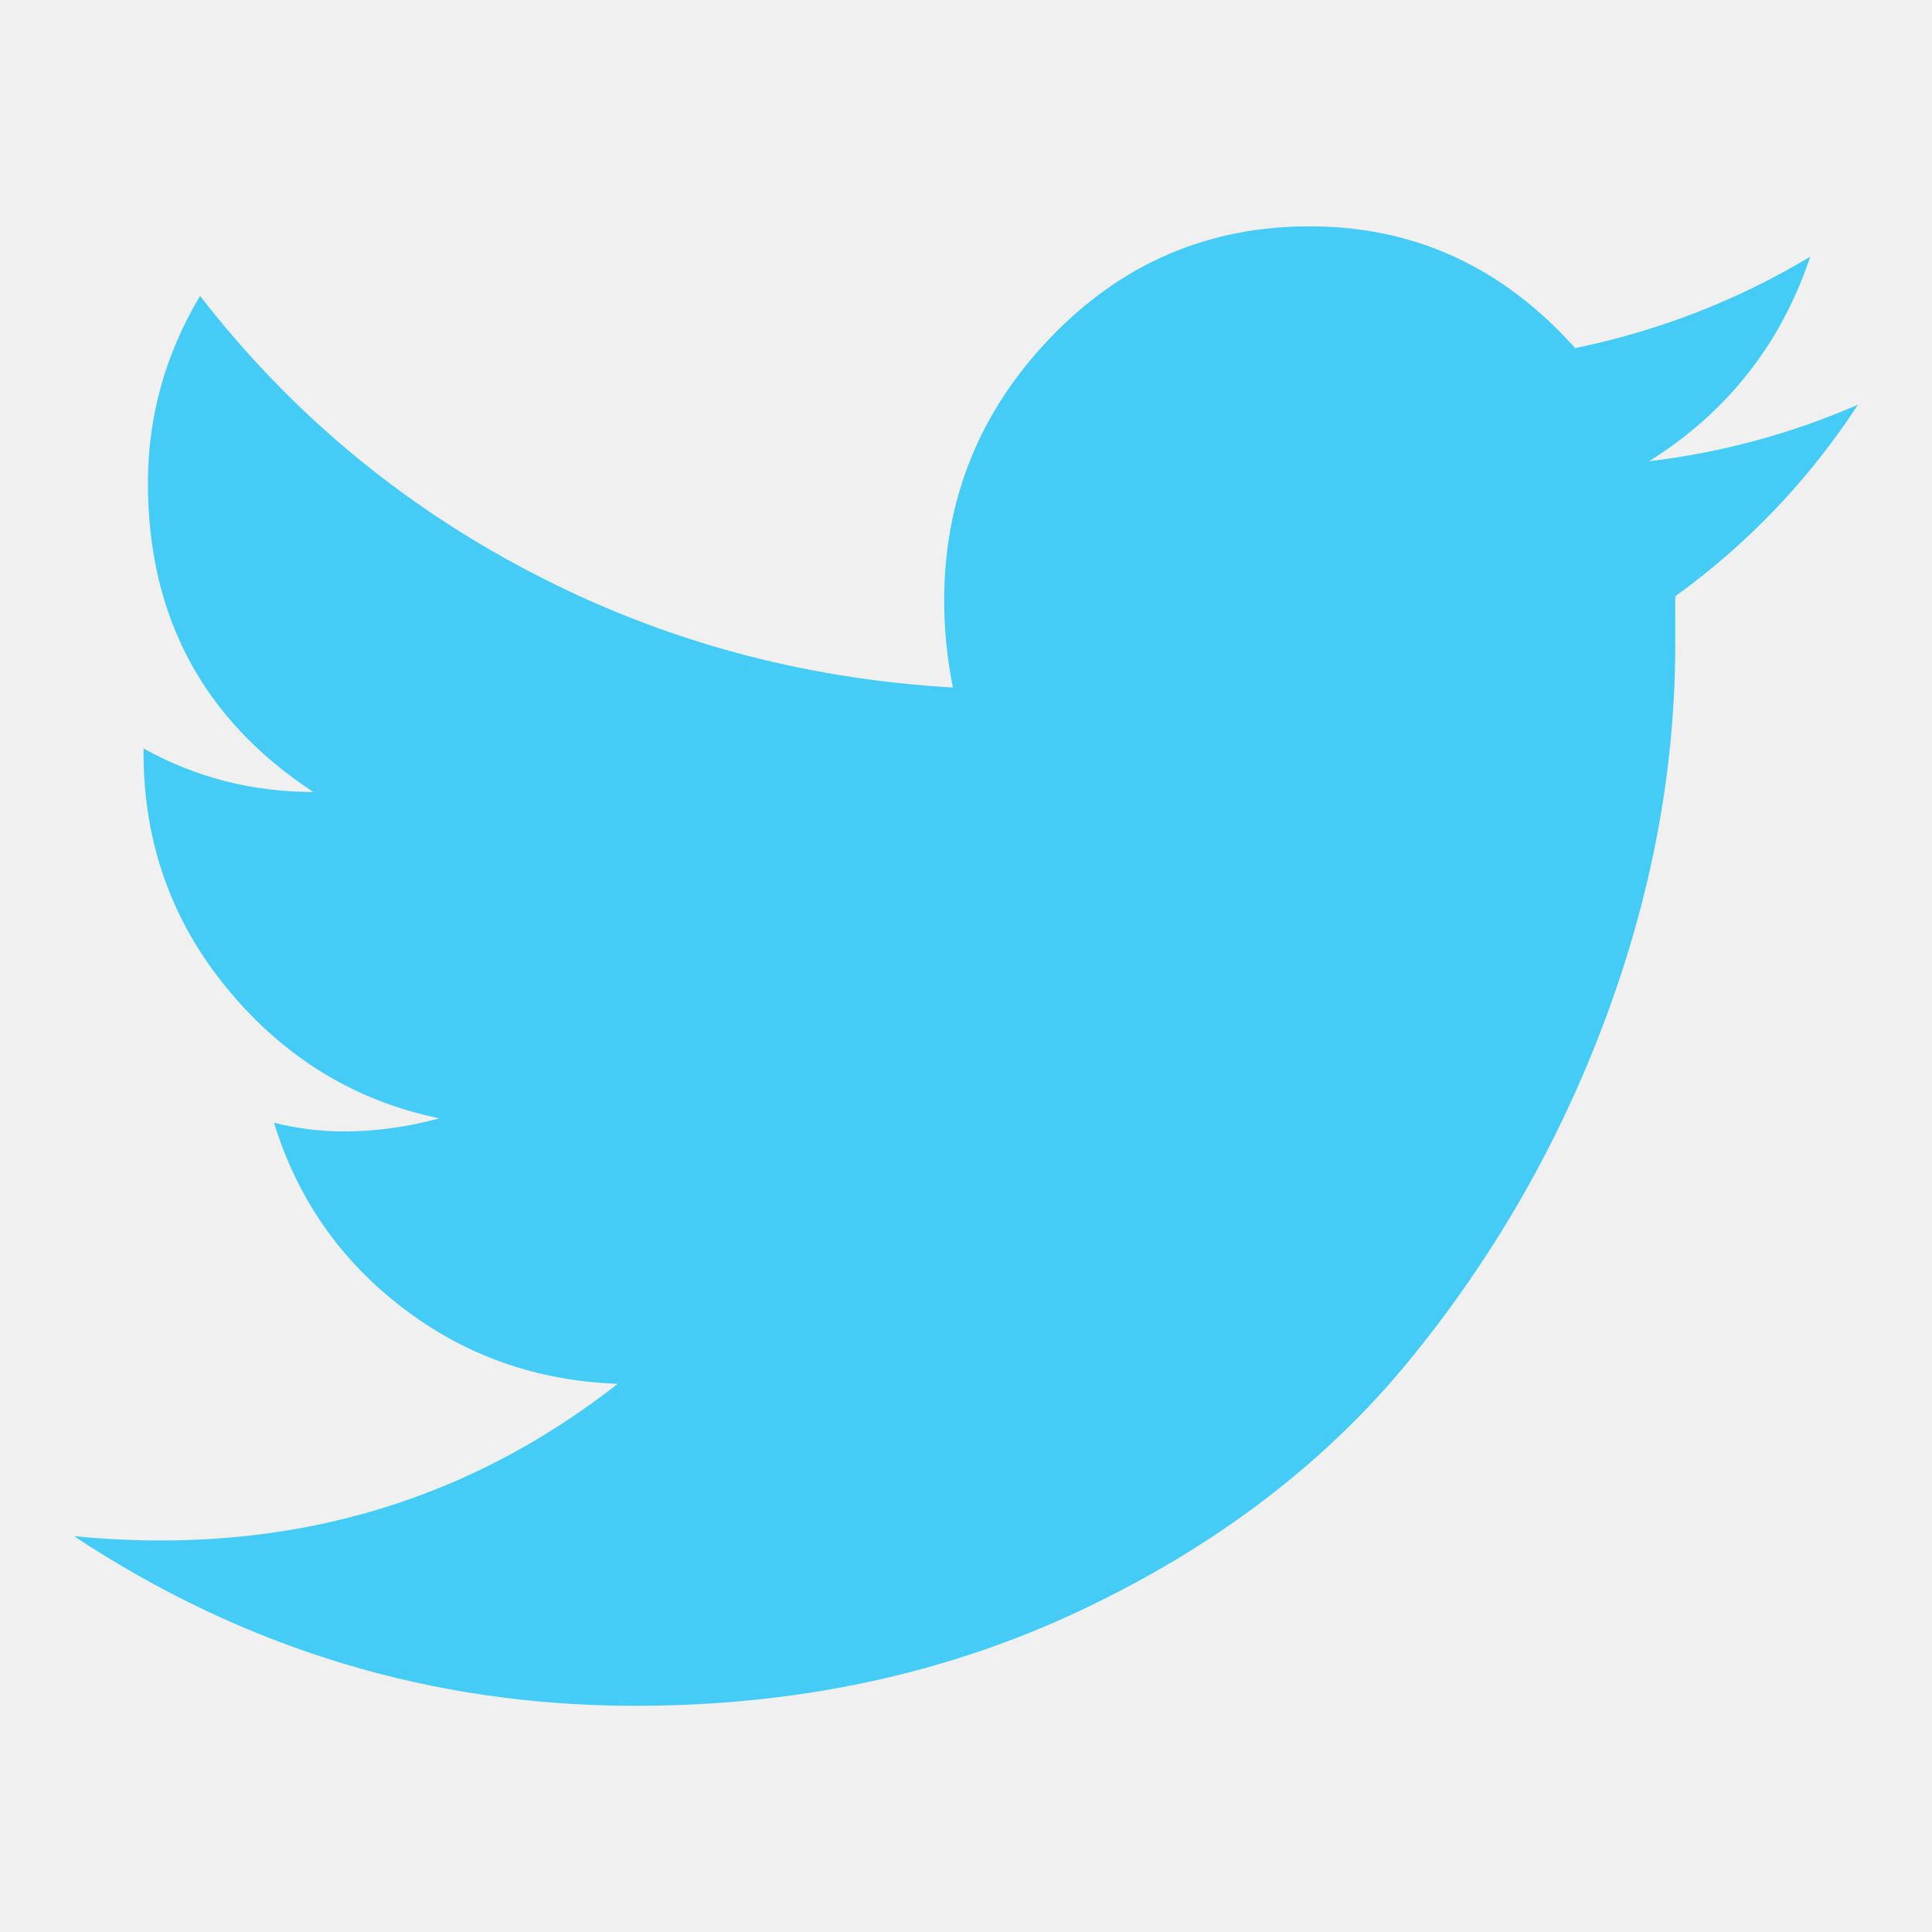
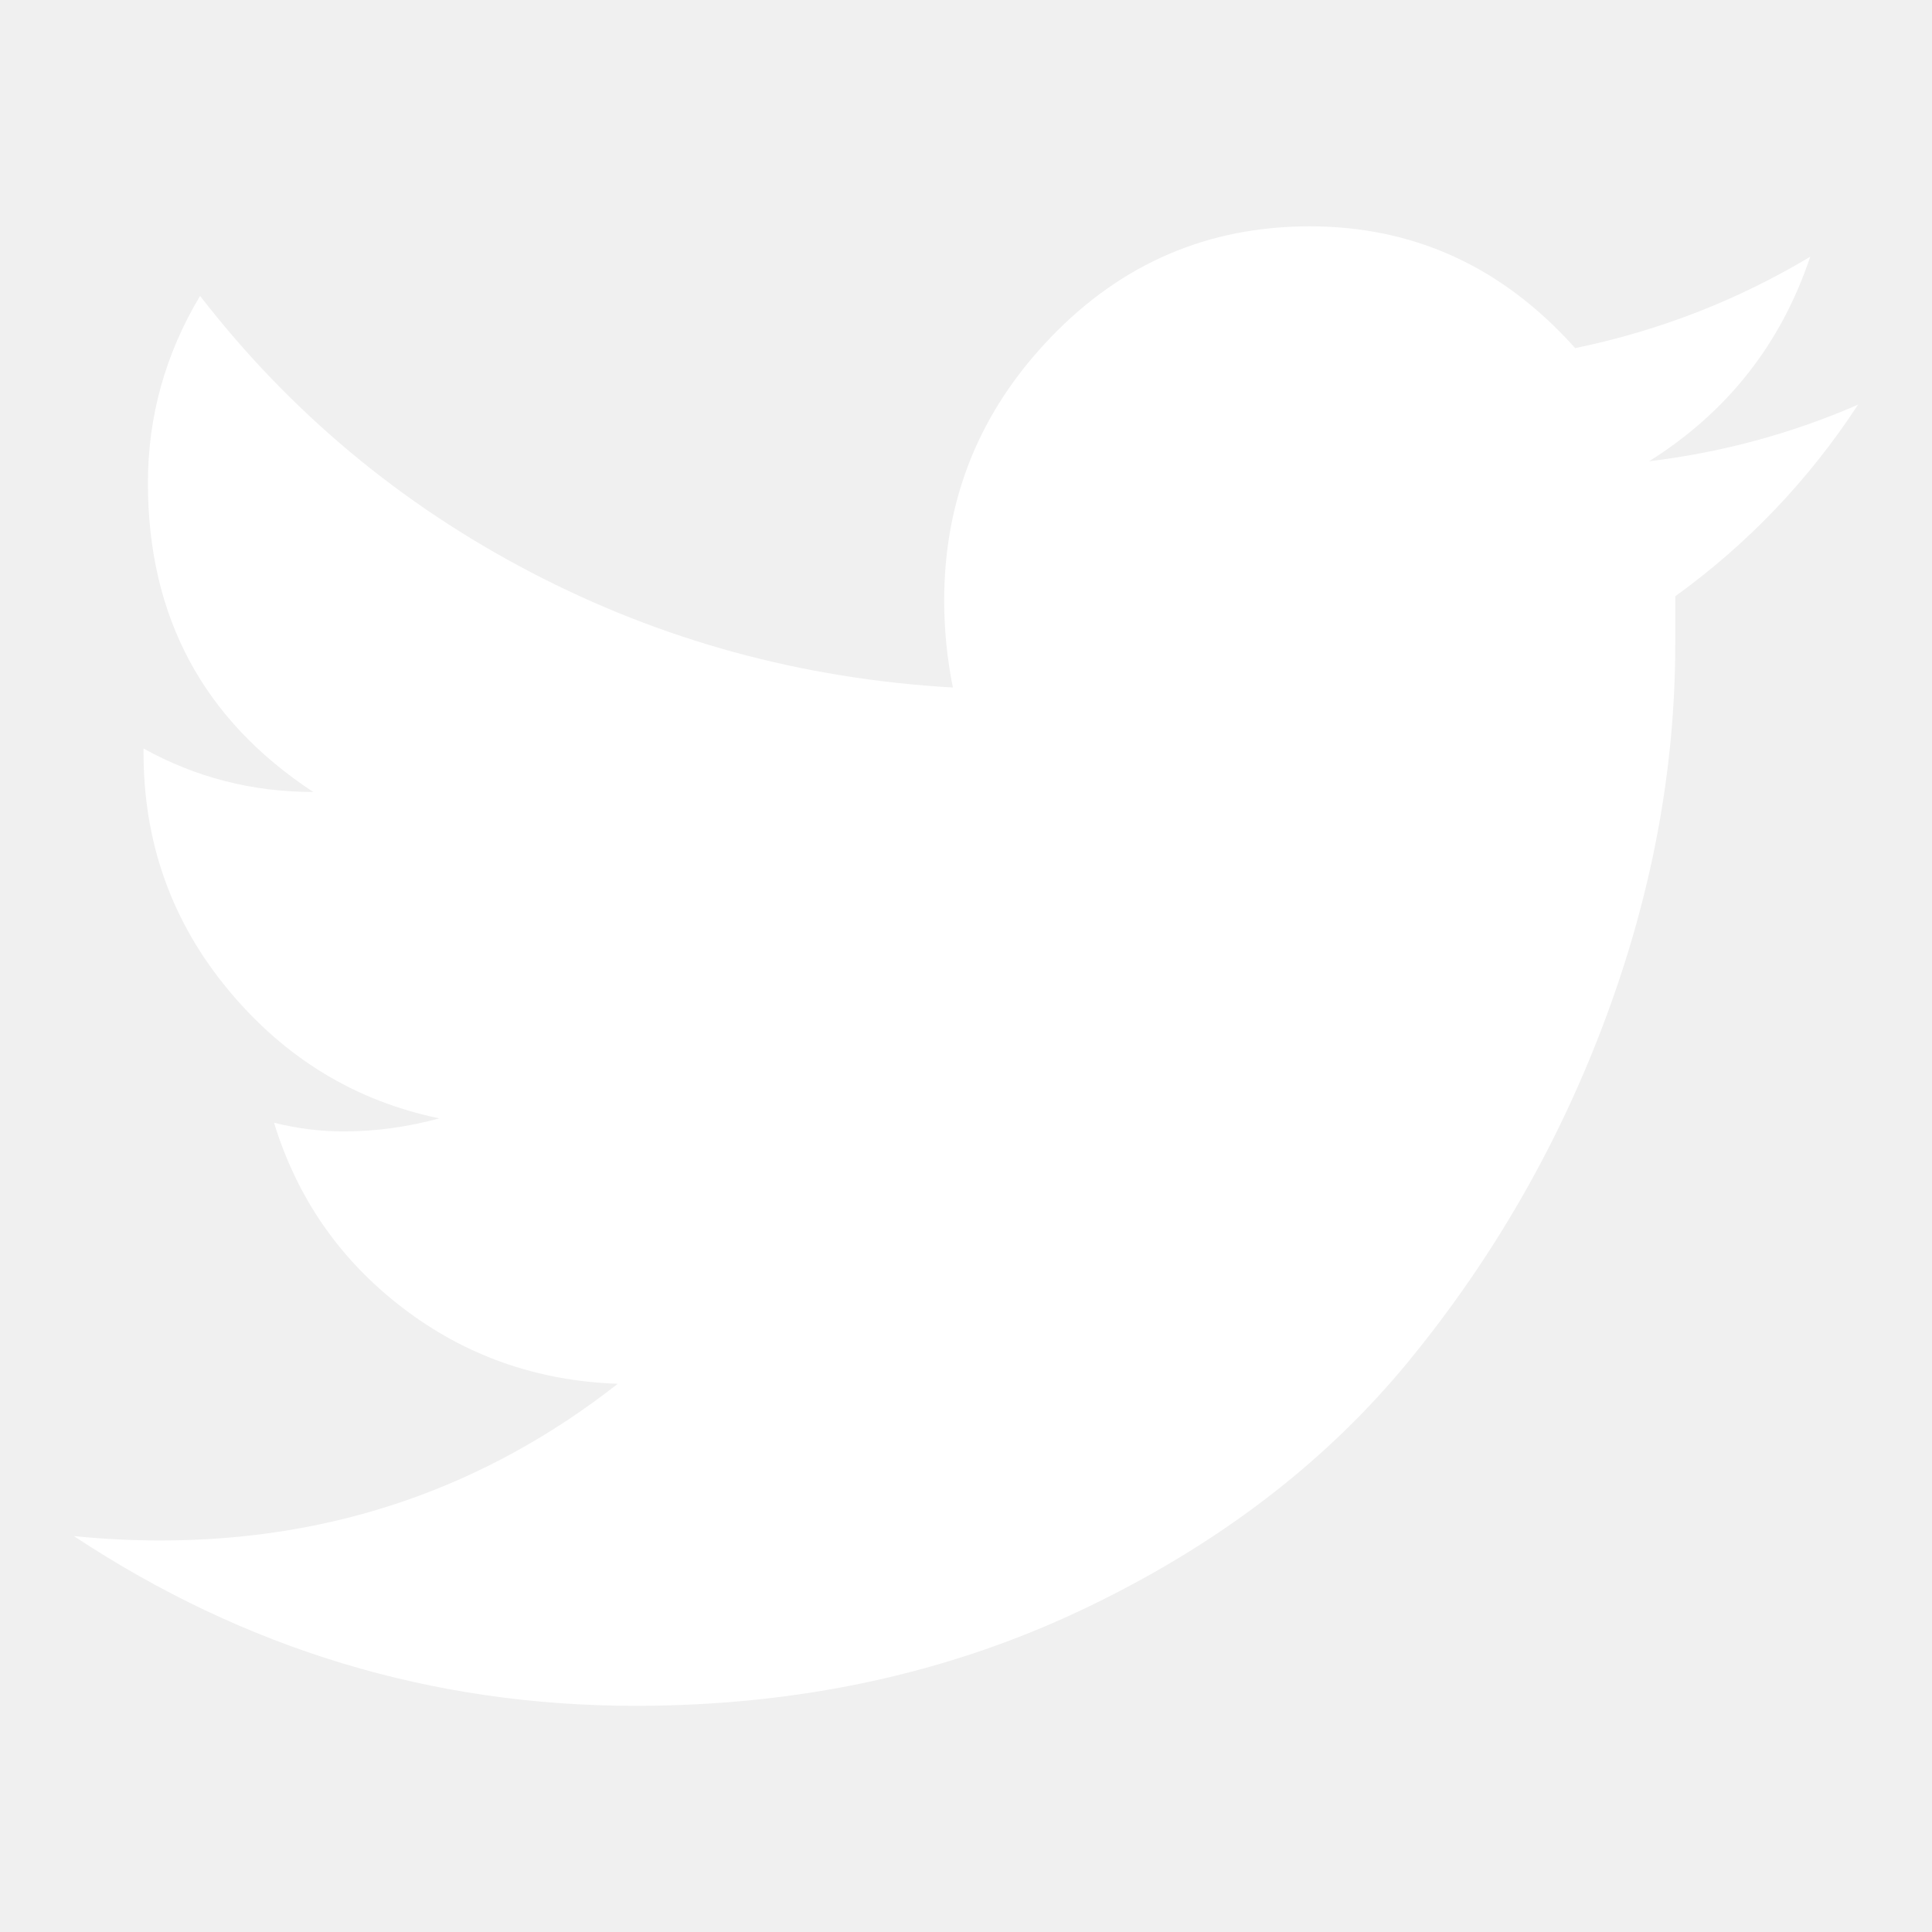
<svg xmlns="http://www.w3.org/2000/svg" width="256" height="256" viewBox="0 0 256 256">
-   <style type="text/css">.st0{fill:#44CCF6;}</style>
+   <style type="text/css">.st0{fill:#FFFFFF;}</style>
  <path class="st0" d="M246.2 53.62c-8.85 3.85-18.07 6.34-27.68 7.5 10.38-6.53 17.49-15.57 21.34-27.1-9.61 5.76-19.99 9.8-31.14 12.11-9.61-10.76-21.33-16.14-35.17-16.14-13.46 0-24.89 4.9-34.31 14.7-9.43 9.8-14.13 21.43-14.13 34.88 0 3.85.38 7.69 1.15 11.53-19.99-1.15-38.63-6.24-55.93-15.28-17.3-9.03-31.91-21.24-43.82-36.61-4.6 7.69-6.91 15.95-6.91 24.79 0 17.69 7.3 31.34 21.91 40.94-8.07 0-15.57-1.92-22.49-5.76v.58c0 11.92 3.75 22.4 11.24 31.42 7.5 9.03 16.81 14.7 27.96 17.01-4.23 1.15-8.46 1.73-12.68 1.73-3.08 0-6.15-.38-9.23-1.15 3.07 10 8.74 18.16 17.01 24.5 8.26 6.34 17.77 9.71 28.54 10.09-17.68 13.84-37.86 20.76-60.54 20.76-3.85 0-7.69-.19-11.53-.58 22.68 14.99 47.47 22.49 74.38 22.49 21.52 0 41.23-4.22 59.1-12.68 17.87-8.45 32.38-19.51 43.53-33.16 11.15-13.64 19.8-28.73 25.95-45.26 6.15-16.52 9.23-33.05 9.23-49.58v-6.34c9.6-6.94 17.68-15.39 24.22-25.39z" />
</svg>
